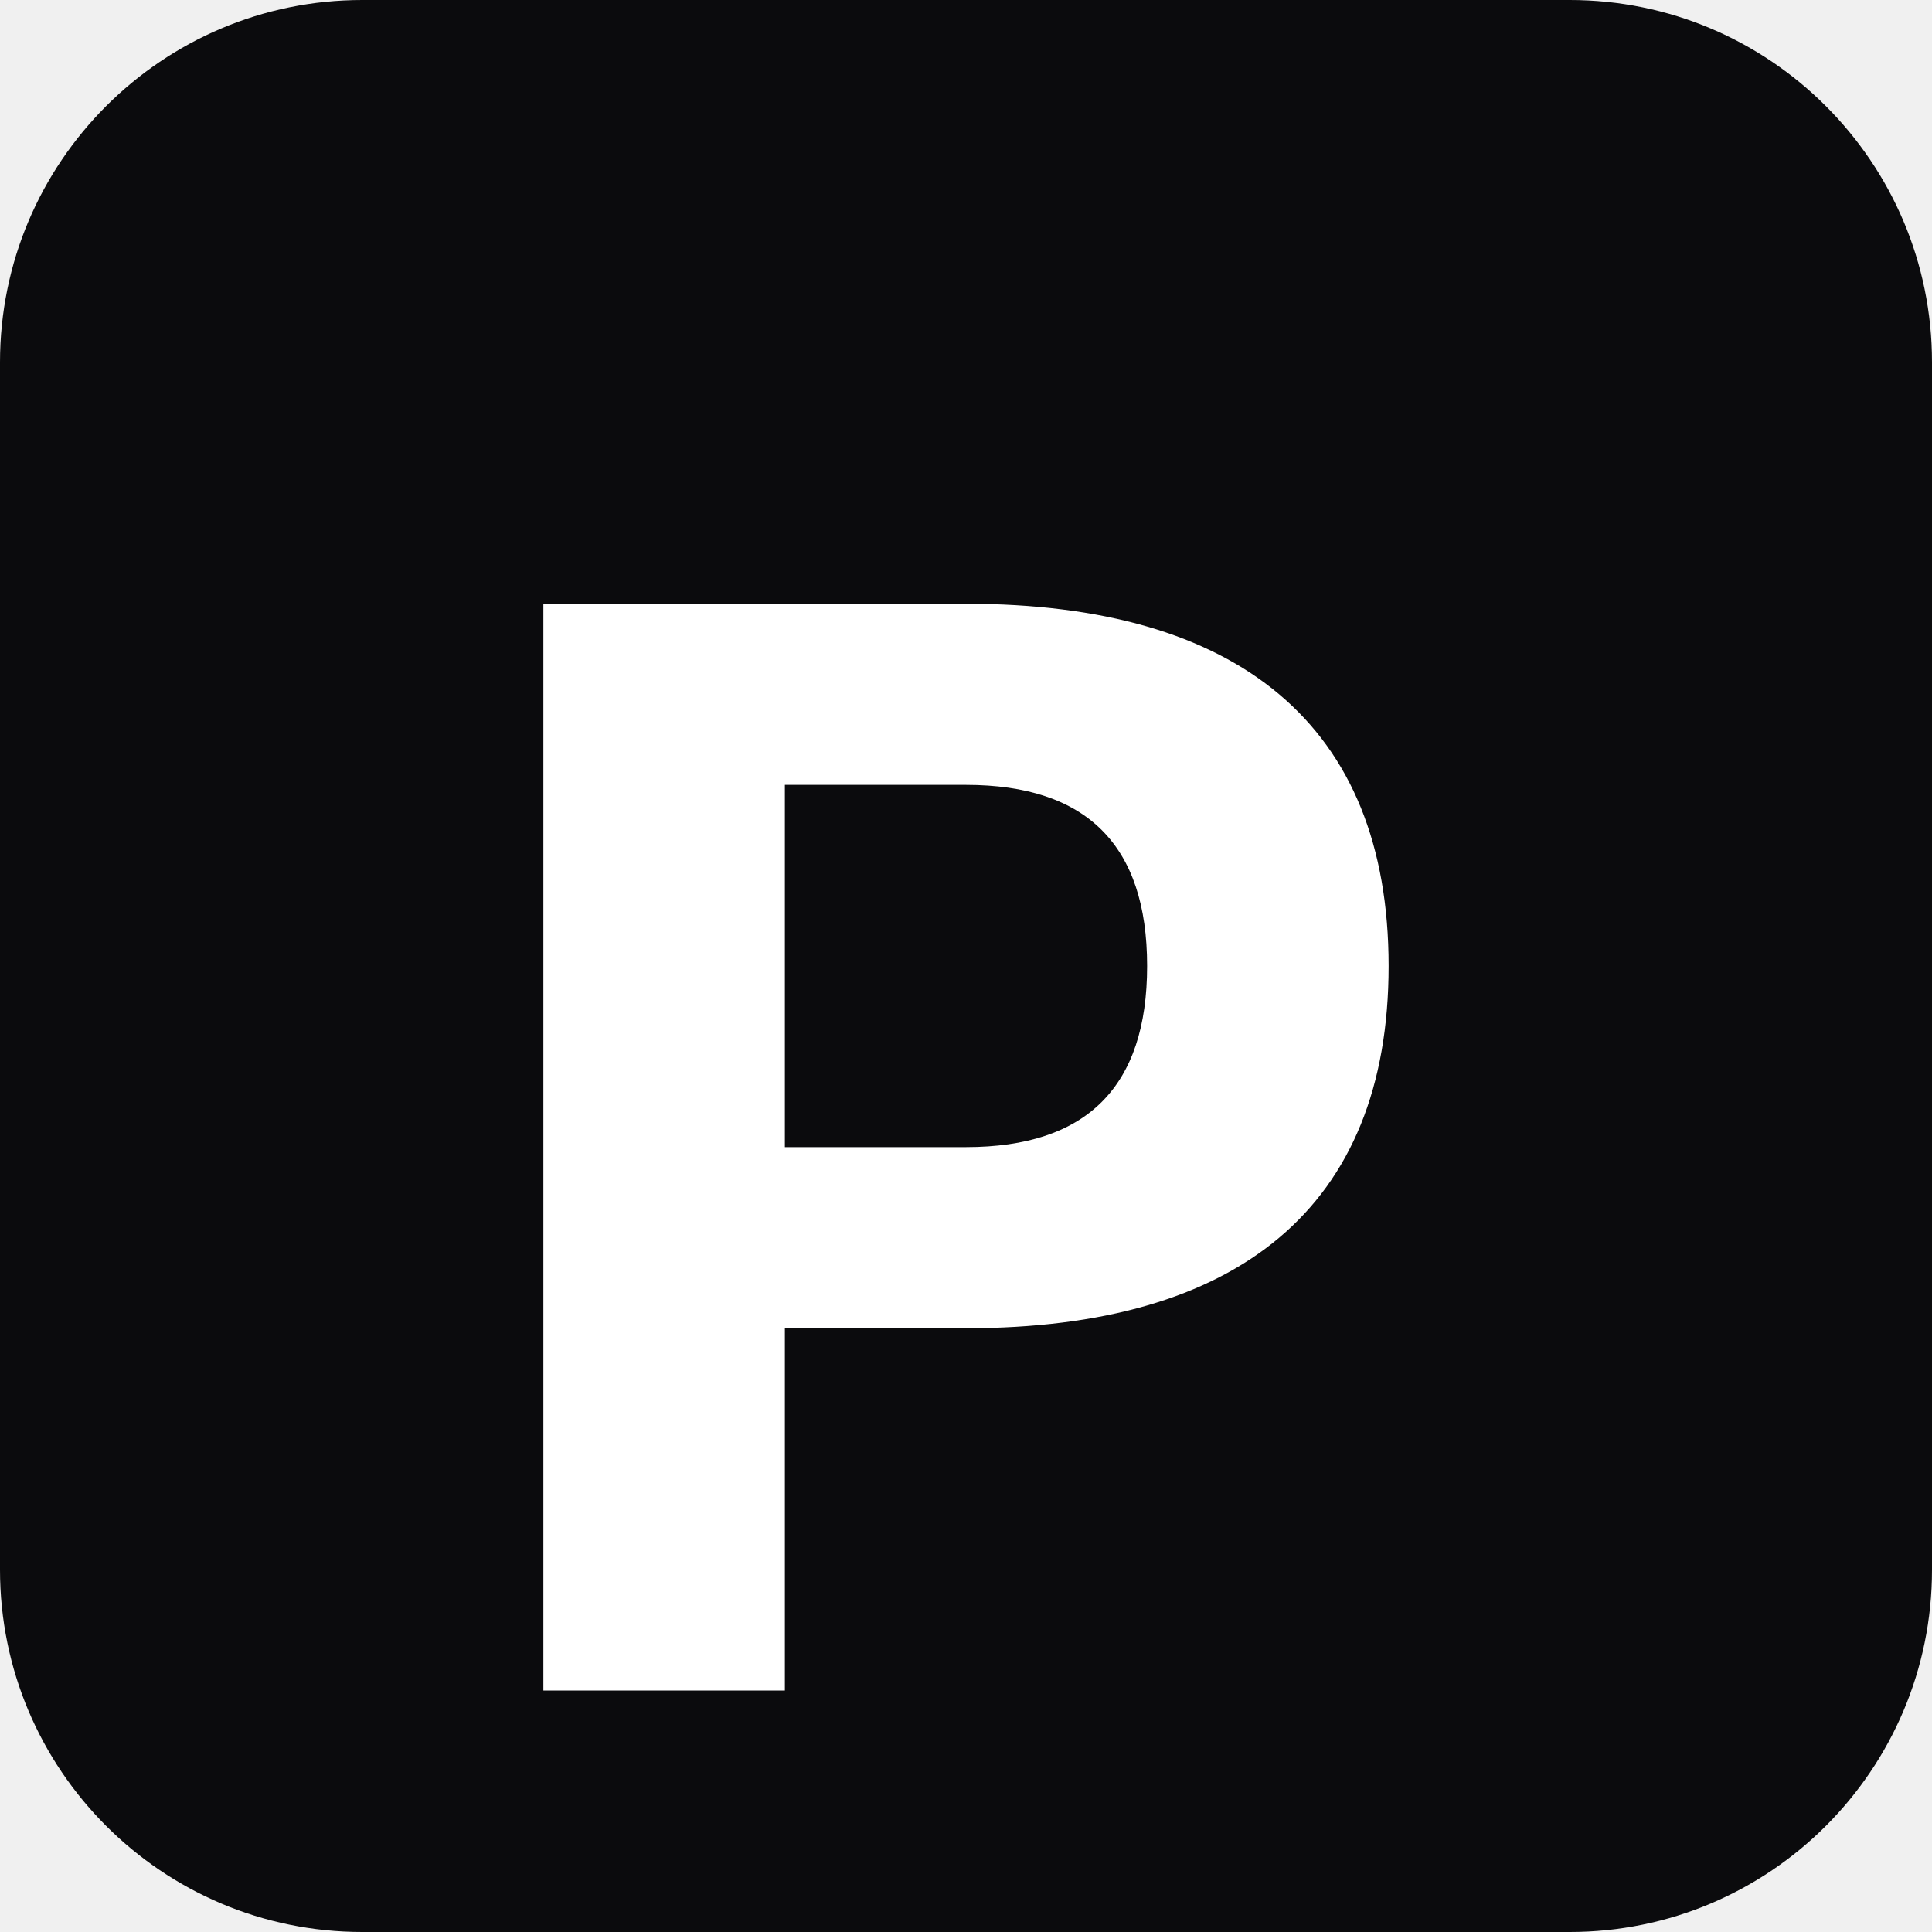
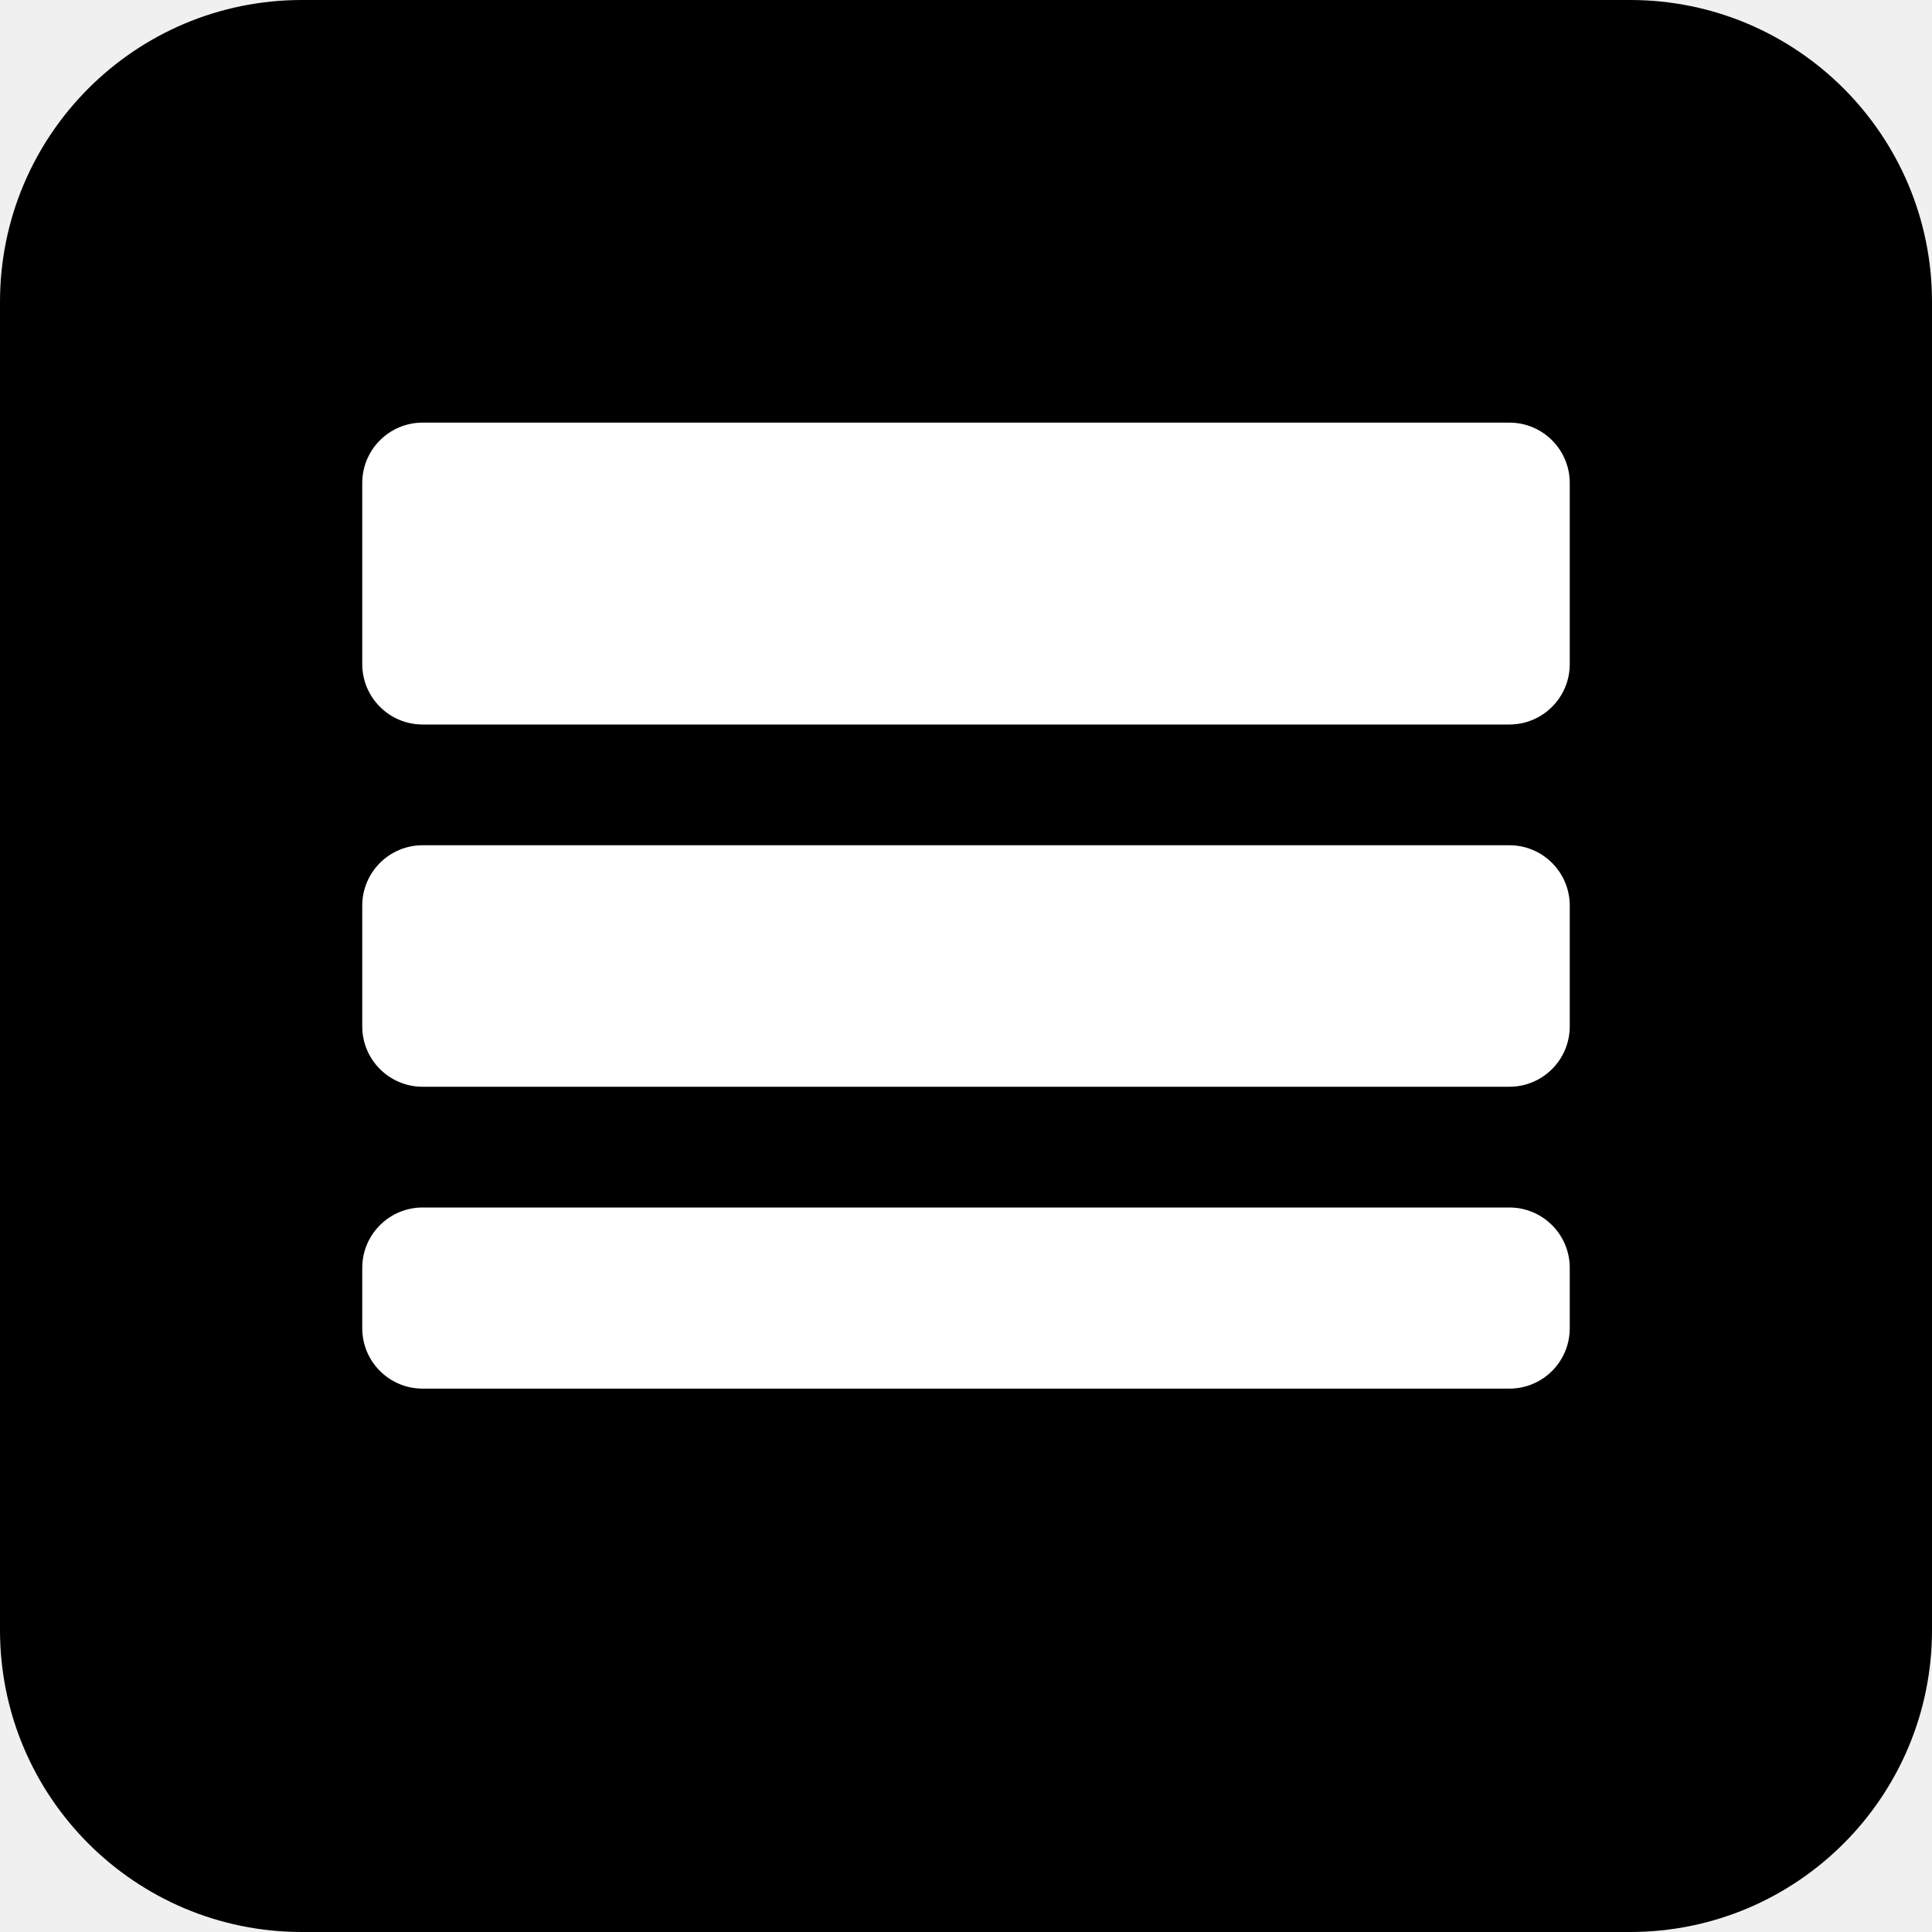
- <svg xmlns="http://www.w3.org/2000/svg" viewBox="0 0 64 64">
-   <rect width="64" height="64" rx="12" fill="#0b0b0d" />
-   <path d="M18 20h14c9 0 14 4 14 12s-5 12-14 12h-6v12h-8V20zm8 6v12h6c4 0 6-2 6-6s-2-6-6-6h-6z" fill="#ffffff" />
+ <svg xmlns="http://www.w3.org/2000/svg" viewBox="0 0 64 64" width="64" height="64">
+   <rect rx="10" ry="10" width="64" height="64" fill="#000000" />
+   <rect x="12" y="14" width="40" height="10" rx="2" fill="#ffffff" />
+   <rect x="12" y="28" width="40" height="8" rx="2" fill="#ffffff" />
+   <rect x="12" y="40" width="40" height="6" rx="2" fill="#ffffff" />
</svg>
